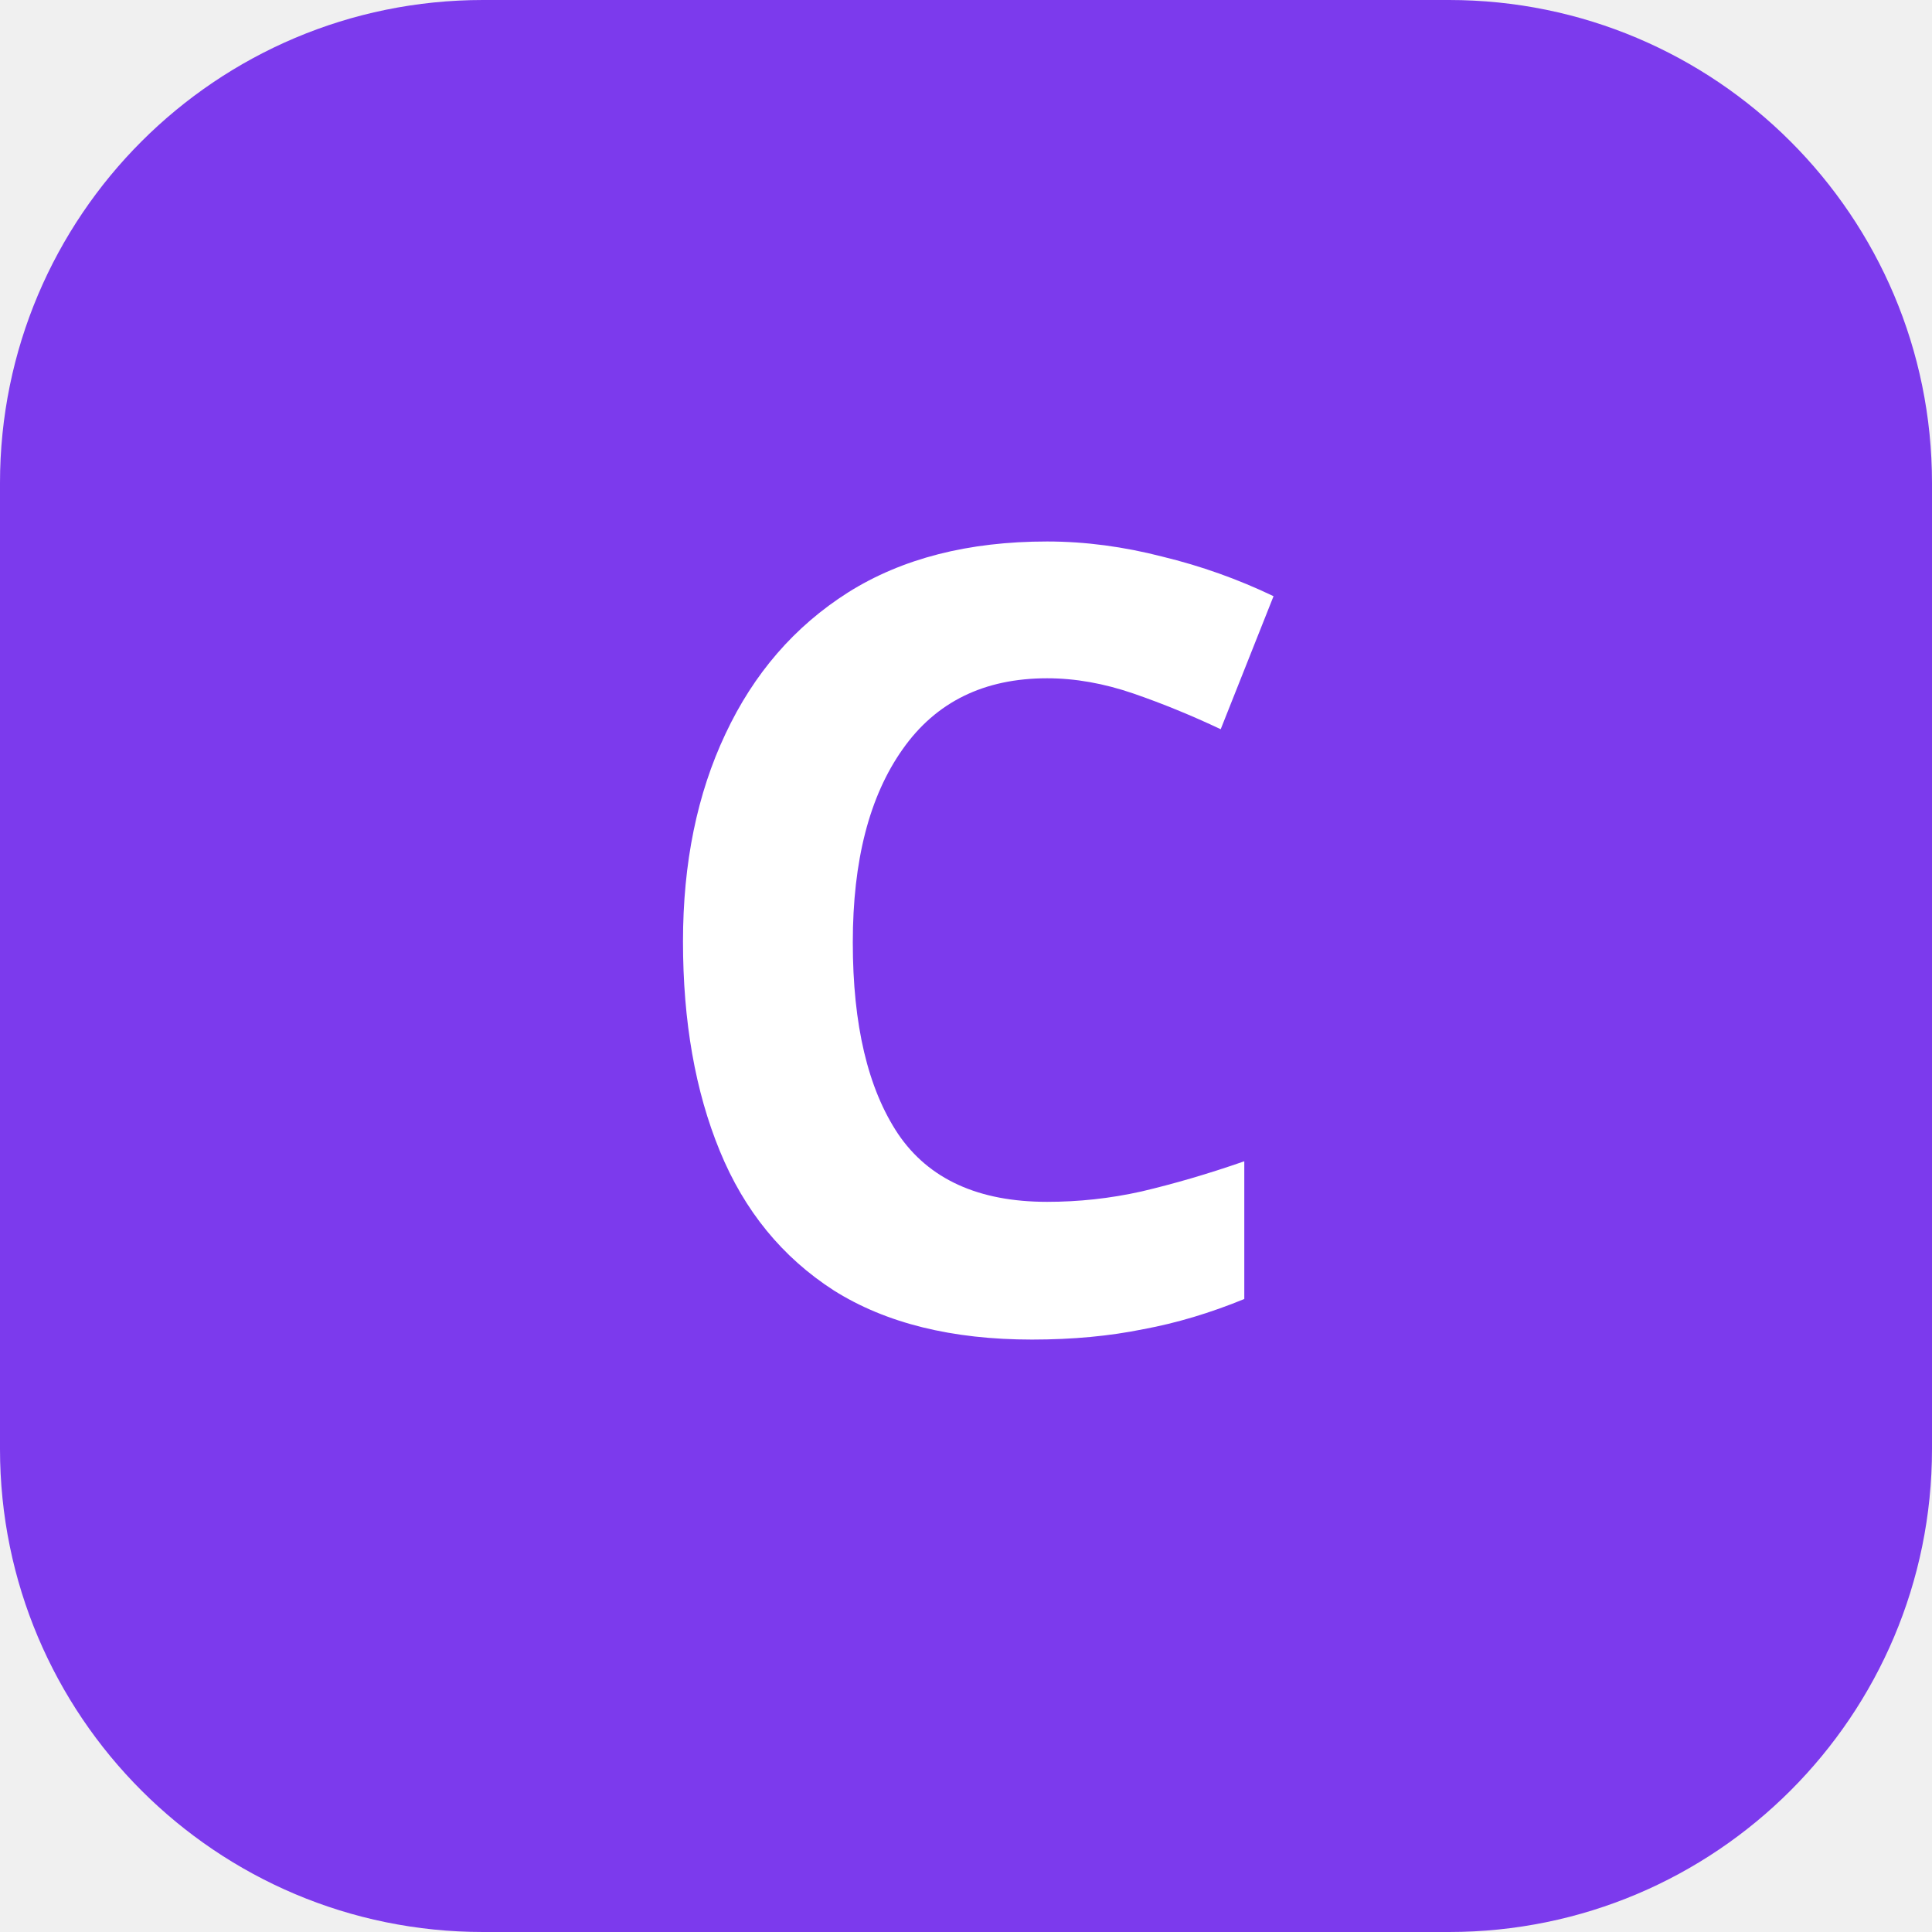
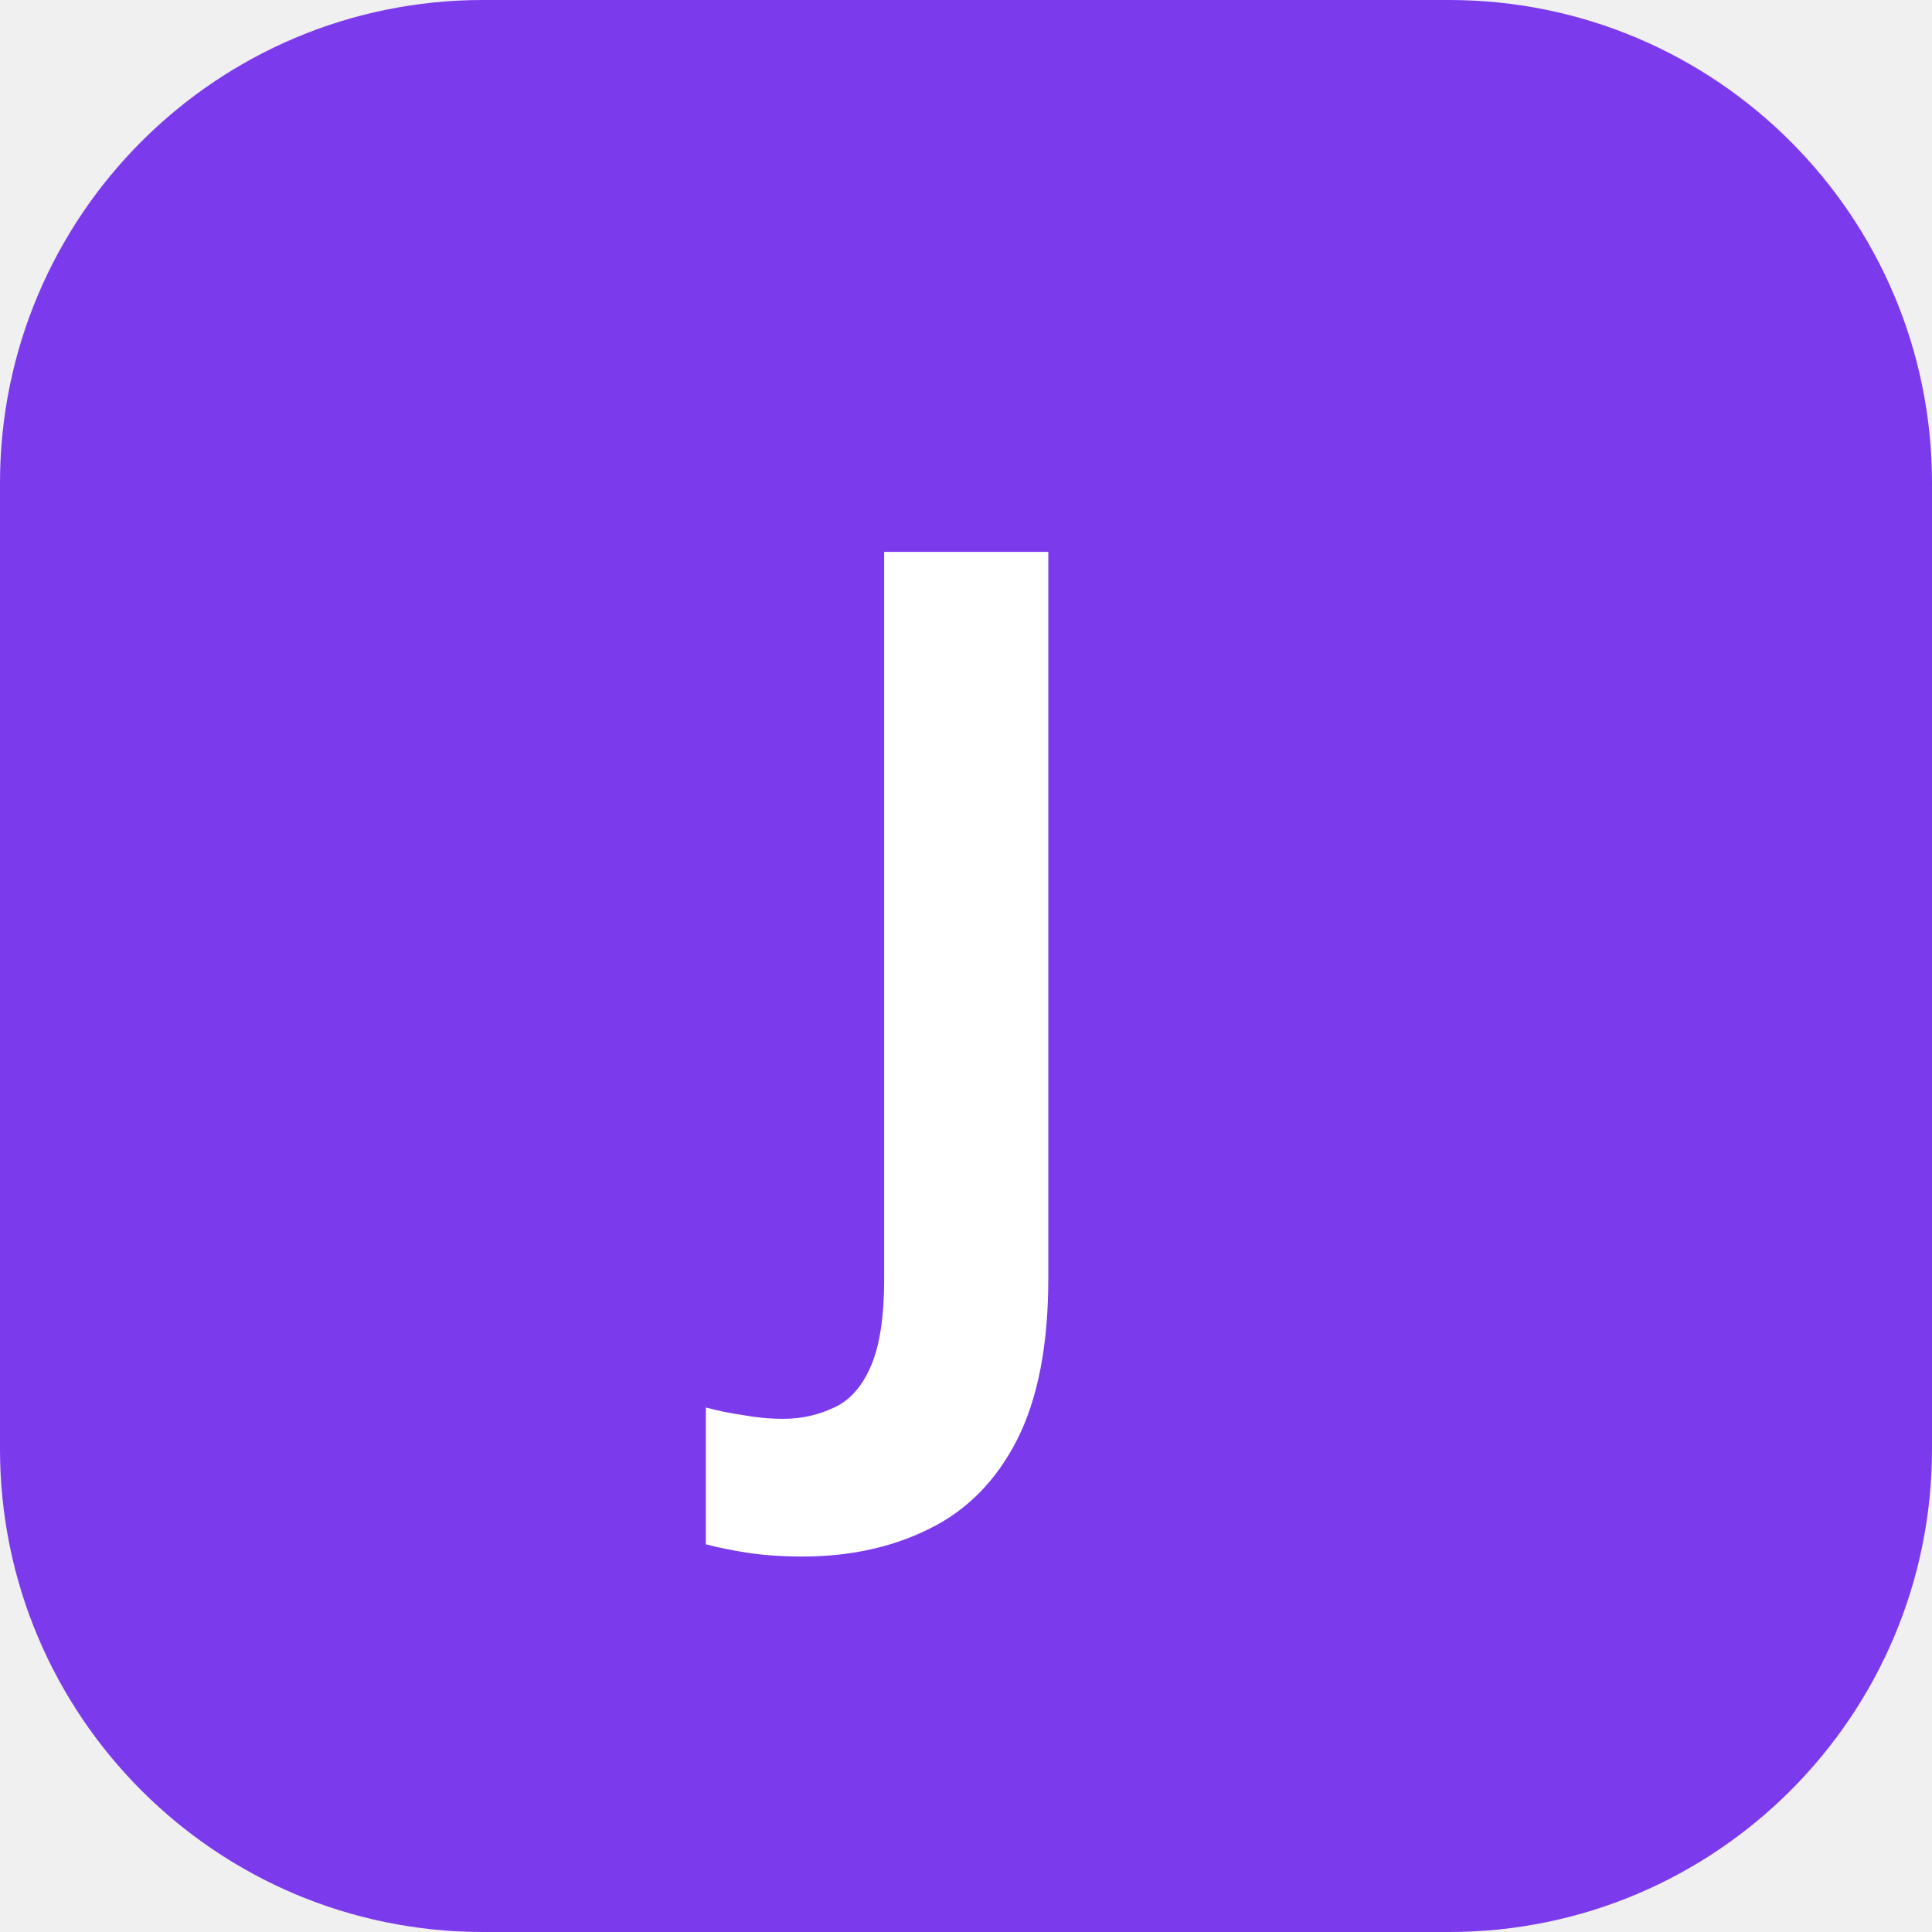
<svg xmlns="http://www.w3.org/2000/svg" viewBox="0 0 32 32" fill="none">
  <rect width="32" height="32" rx="8" fill="#7c3aed" />
-   <text x="16" y="22" text-anchor="middle" font-size="18" fill="white" font-family="system-ui" font-weight="bold">C</text>
+   <text x="16" y="22" text-anchor="middle" font-size="18" fill="white" font-family="system-ui" font-weight="bold">J</text>
</svg>
